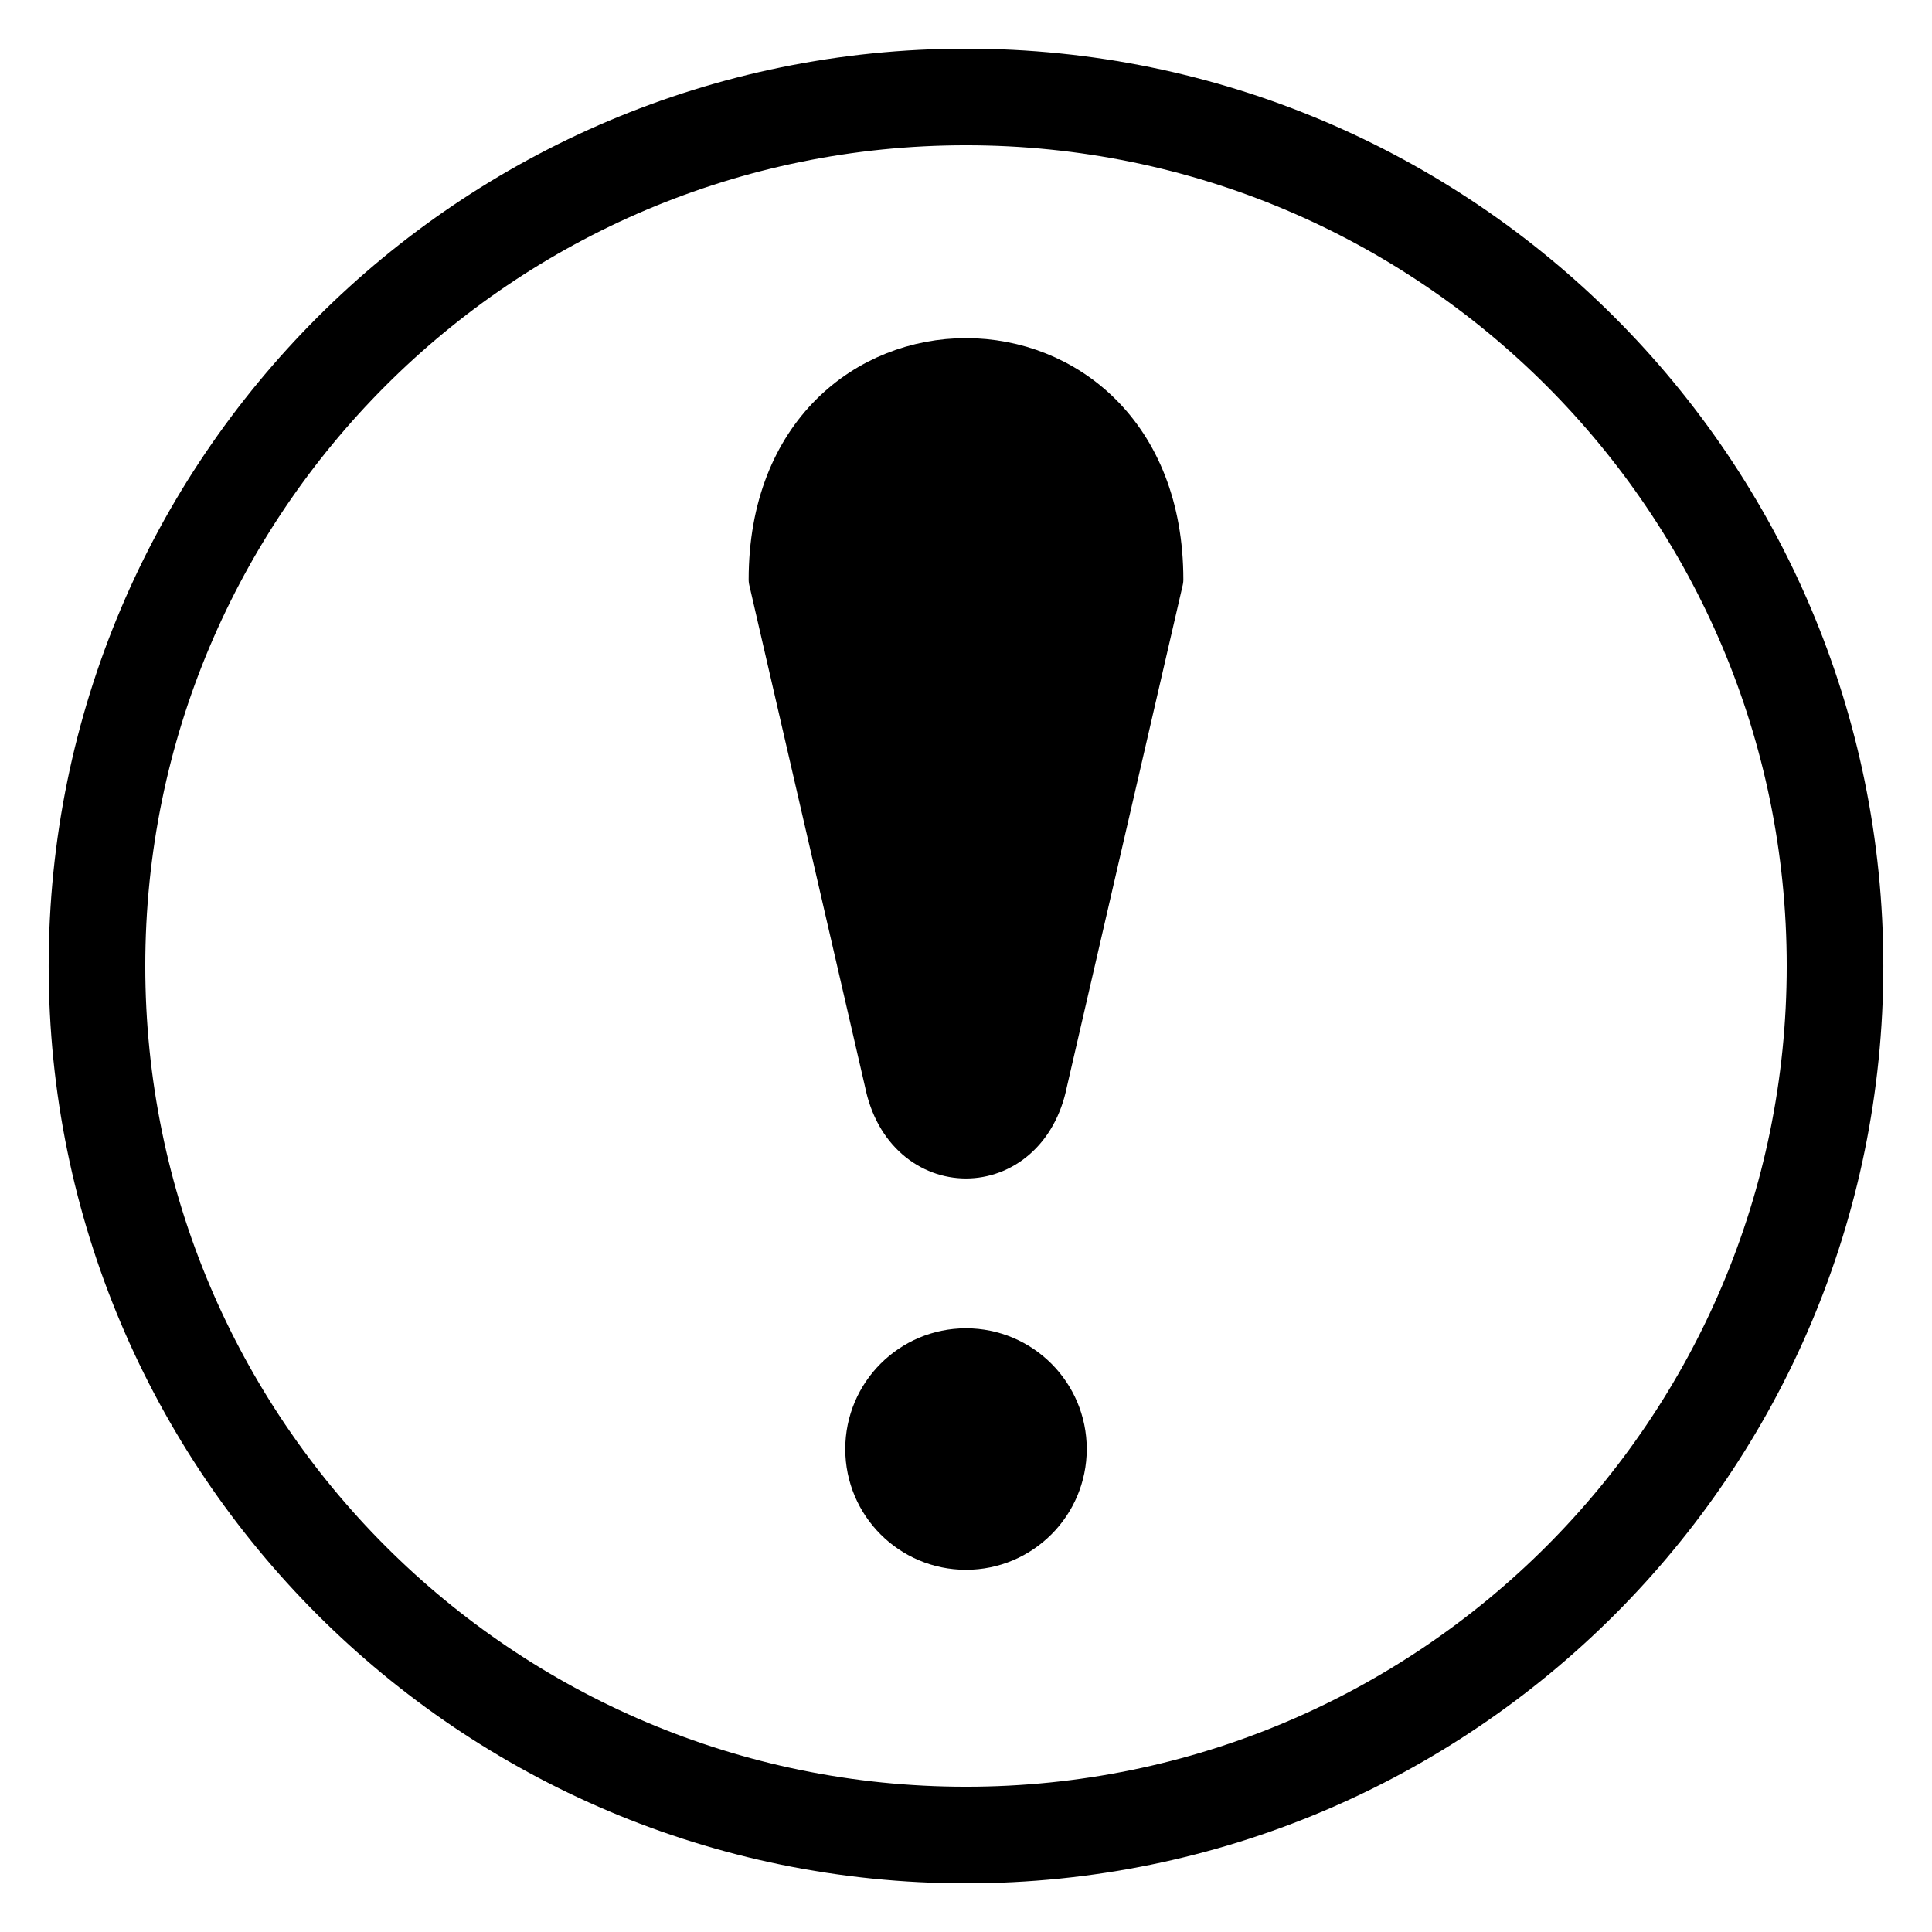
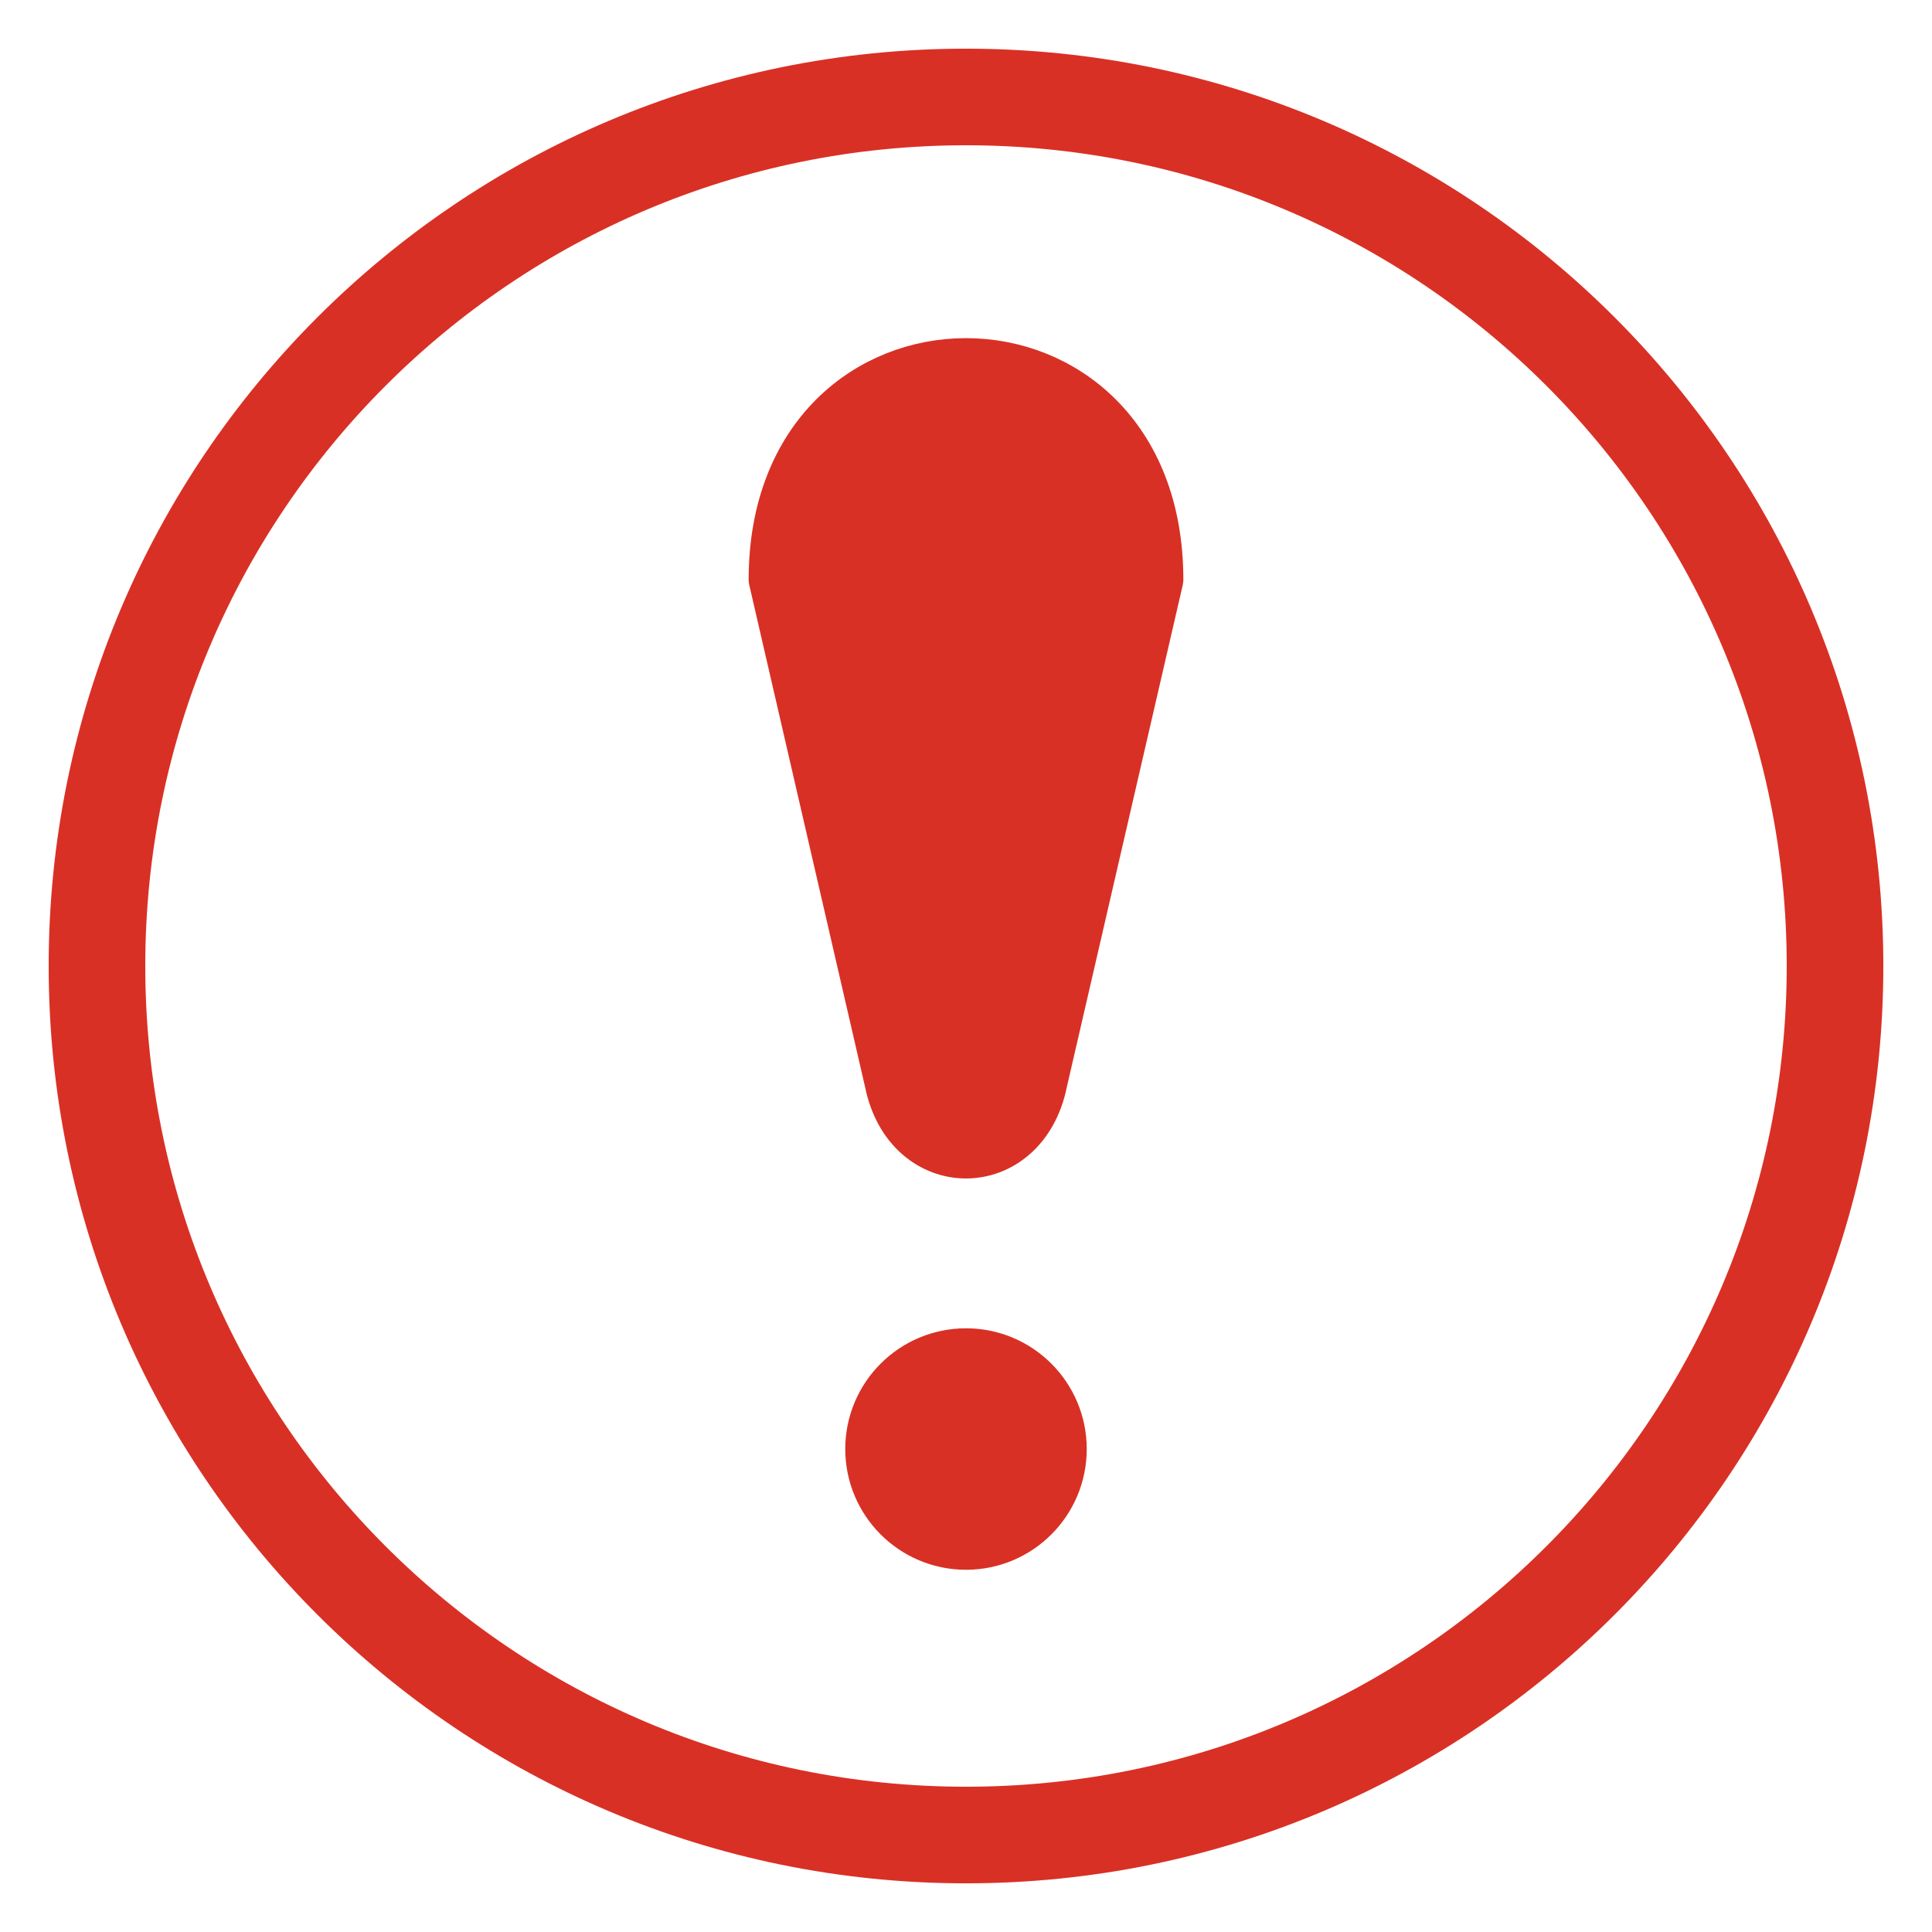
<svg width="100%" height="100%" viewBox="0 0 26.458 26.458" version="1.1" classname="warning__svg">
-   <circle style="fill:none;stroke:#000000;stroke-width:1.323;stroke-linecap:round;stroke-linejoin:round;stroke-miterlimit:4;stroke-dasharray:none" cx="13.229" cy="13.229" r="11.901" />
-   <circle style="fill:#000000;stroke:#000000;stroke-width:0.661;stroke-linecap:round;stroke-linejoin:round;stroke-miterlimit:4;stroke-dasharray:none" cx="13.229" cy="19.844" r="1.323" />
-   <path style="fill:#000000;stroke:#000000;stroke-width:0.661;stroke-linecap:round;stroke-linejoin:round;stroke-miterlimit:4;stroke-dasharray:none;stroke-opacity:1" d="m 10.583,7.937 1.587,6.879 c 0.265,1.323 1.852,1.323 2.117,0 L 15.875,7.938 c 0,-3.969 -5.292,-3.969 -5.292,-1e-7 z" />
+   <circle style="fill:none;stroke:#d93025;stroke-width:1.323;stroke-linecap:round;stroke-linejoin:round;stroke-miterlimit:4;stroke-dasharray:none" cx="13.229" cy="13.229" r="11.901" />
+   <circle style="fill:#d93025;stroke:#d93025;stroke-width:0.661;stroke-linecap:round;stroke-linejoin:round;stroke-miterlimit:4;stroke-dasharray:none" cx="13.229" cy="19.844" r="1.323" />
+   <path style="fill:#d93025;stroke:#d93025;stroke-width:0.661;stroke-linecap:round;stroke-linejoin:round;stroke-miterlimit:4;stroke-dasharray:none;stroke-opacity:1" d="m 10.583,7.937 1.587,6.879 c 0.265,1.323 1.852,1.323 2.117,0 L 15.875,7.938 c 0,-3.969 -5.292,-3.969 -5.292,-1e-7 z" />
</svg>
